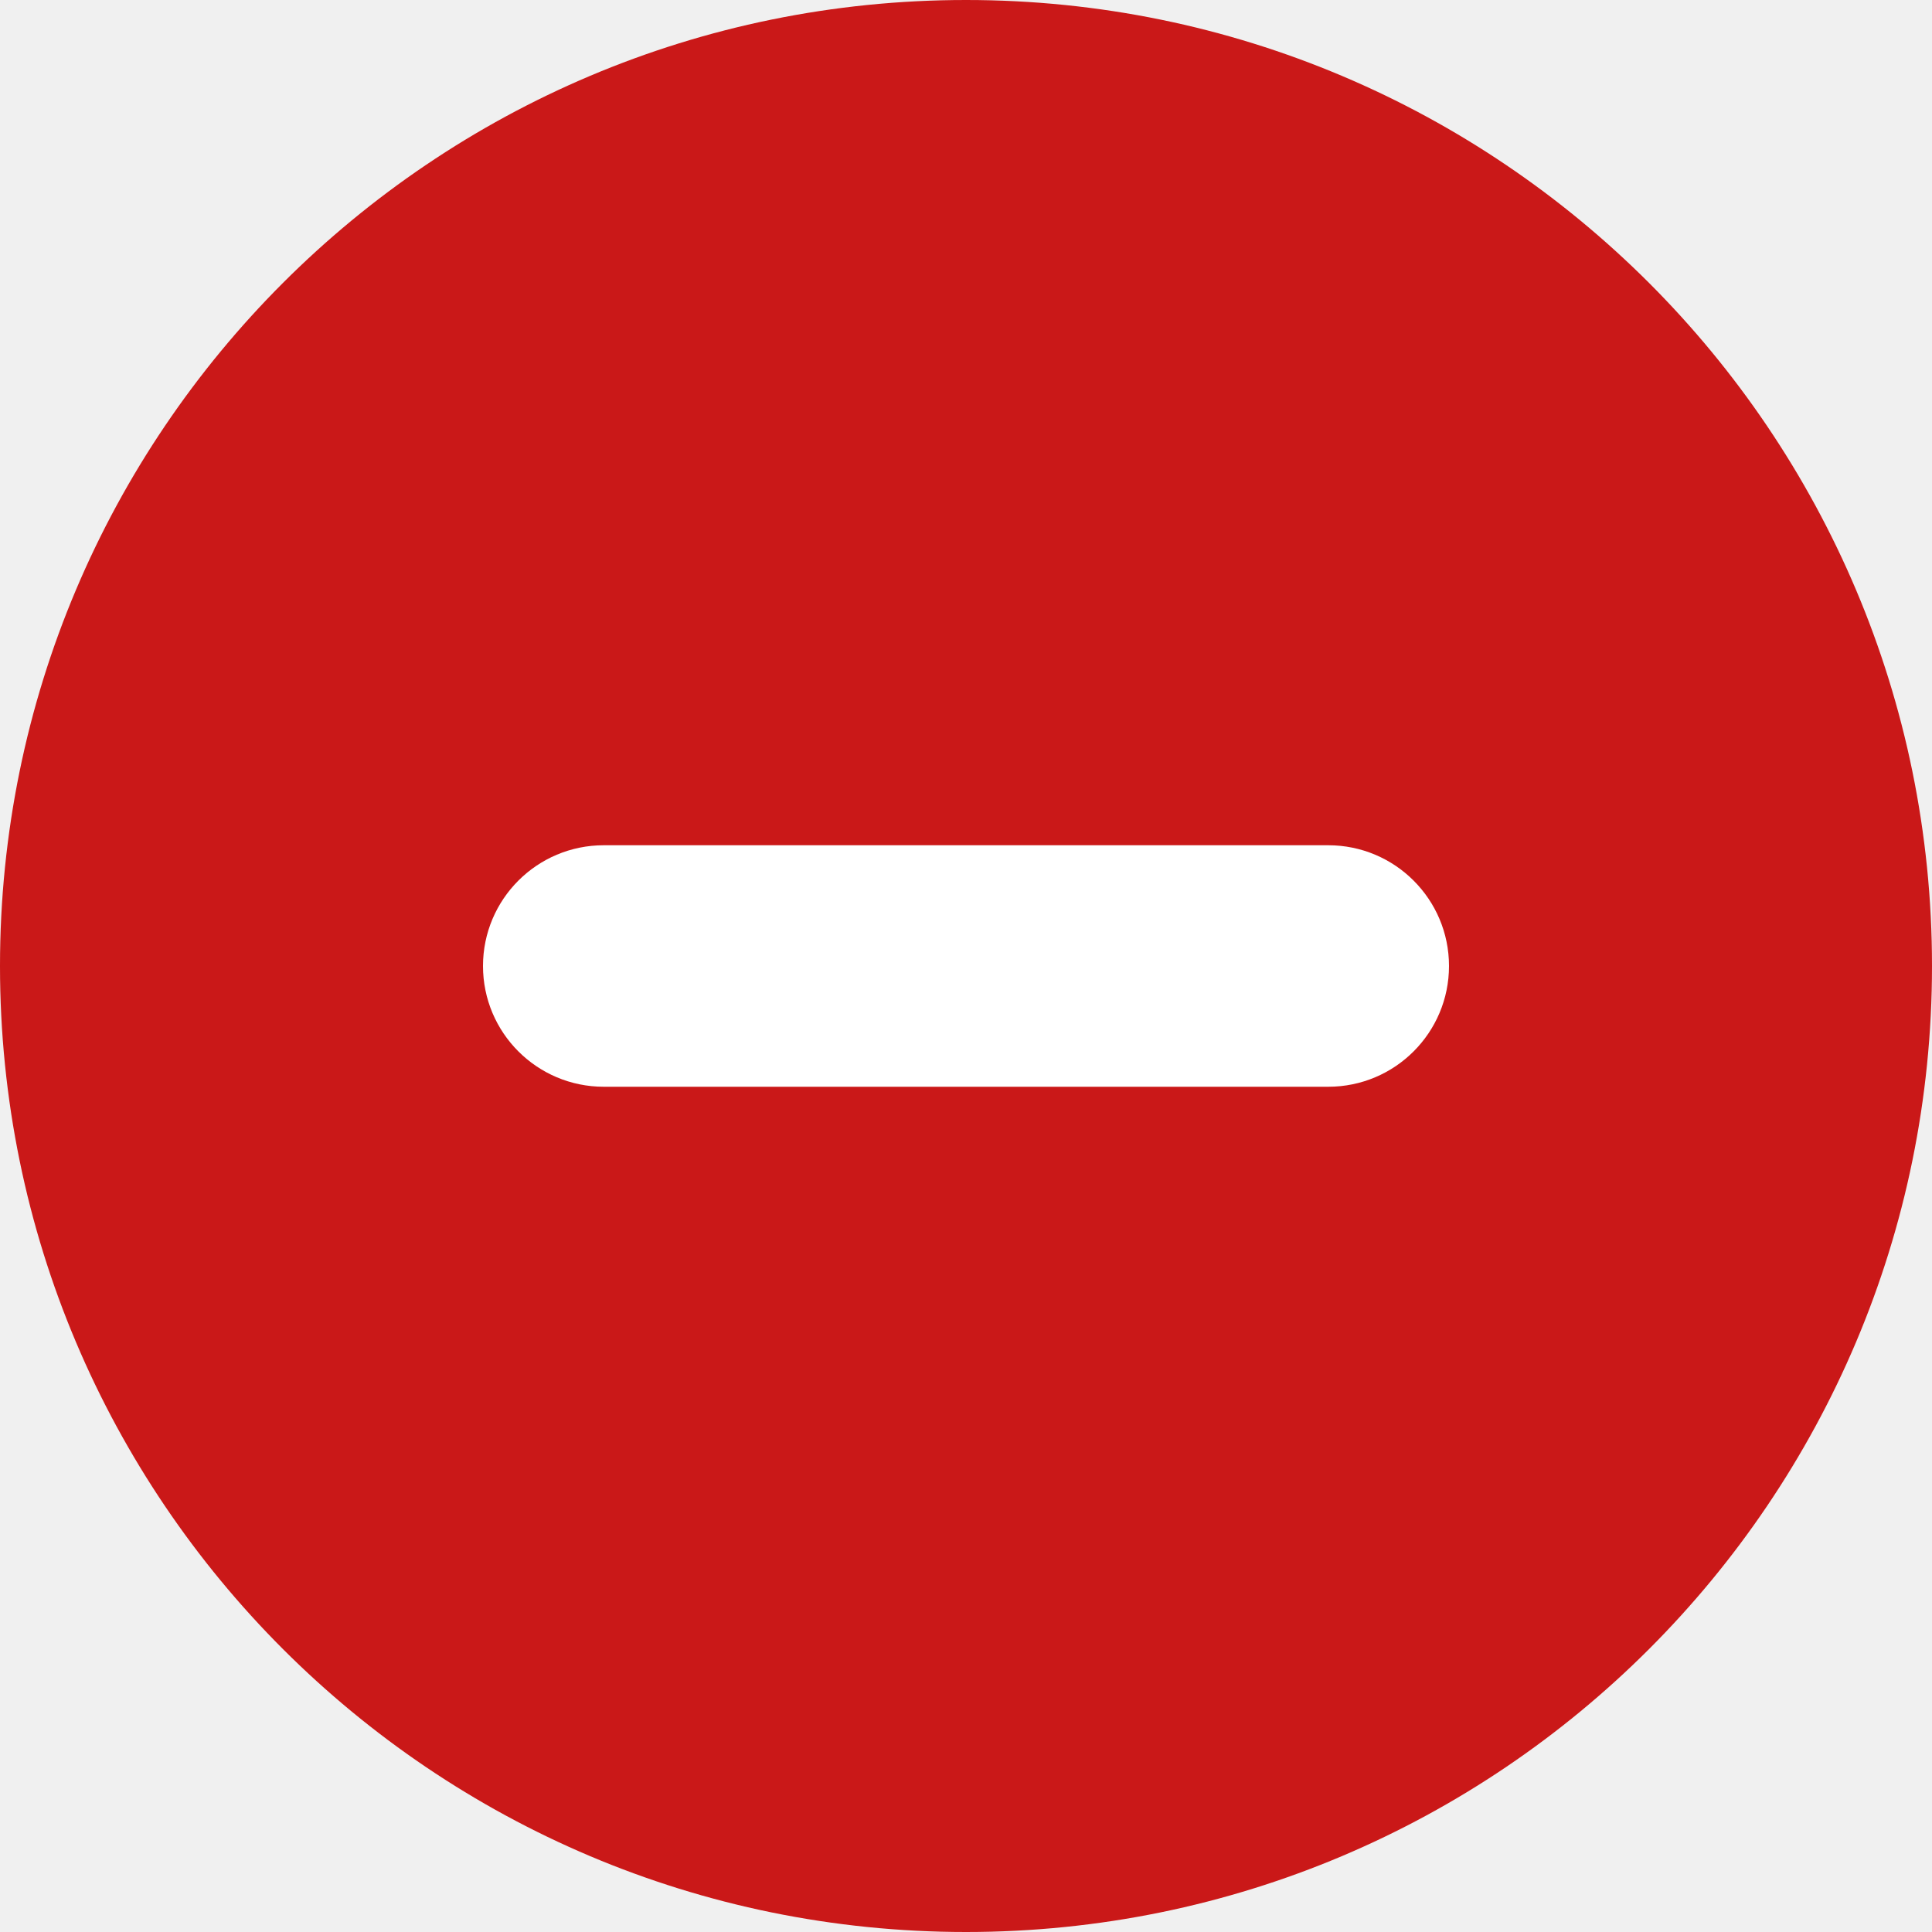
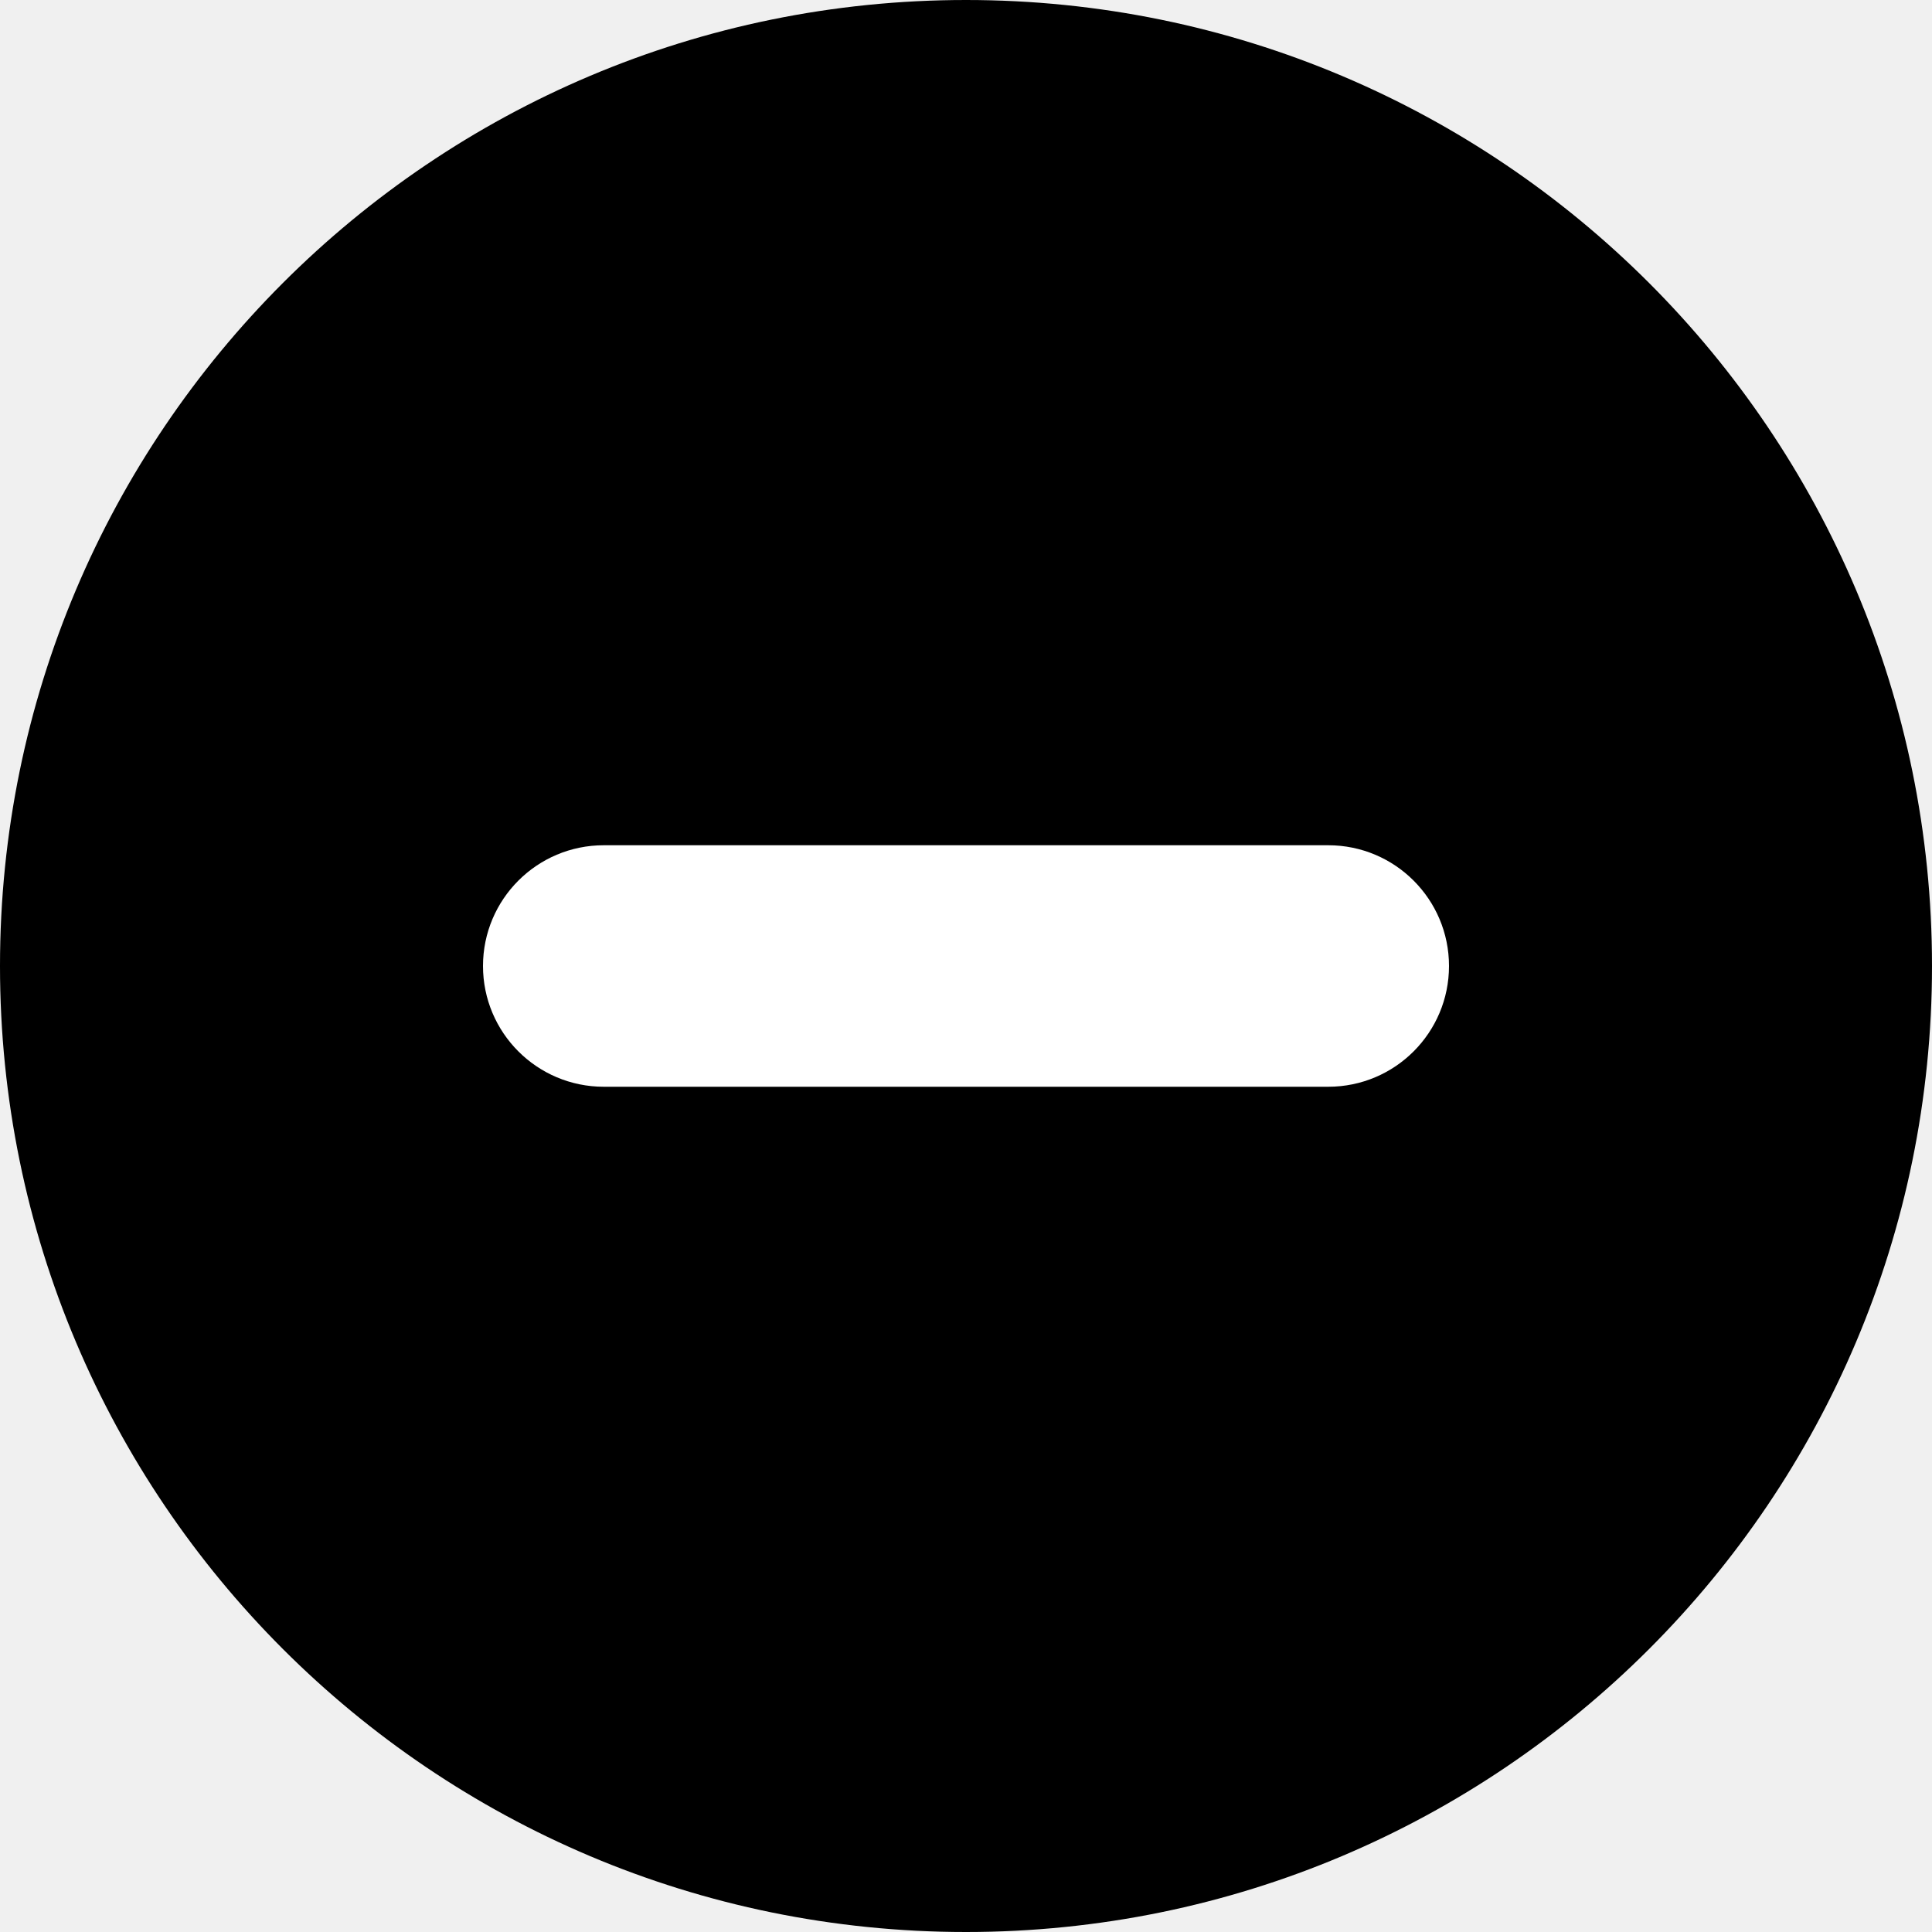
<svg xmlns="http://www.w3.org/2000/svg" width="16" height="16" viewBox="0 0 16 16" fill="none">
-   <circle cx="8" cy="8" r="8" fill="#CA1818" />
+   <circle cx="8" cy="8" r="8" fill="currentColor" />
  <rect x="4" y="7" width="8" height="2" rx="1" fill="white" />
</svg>
